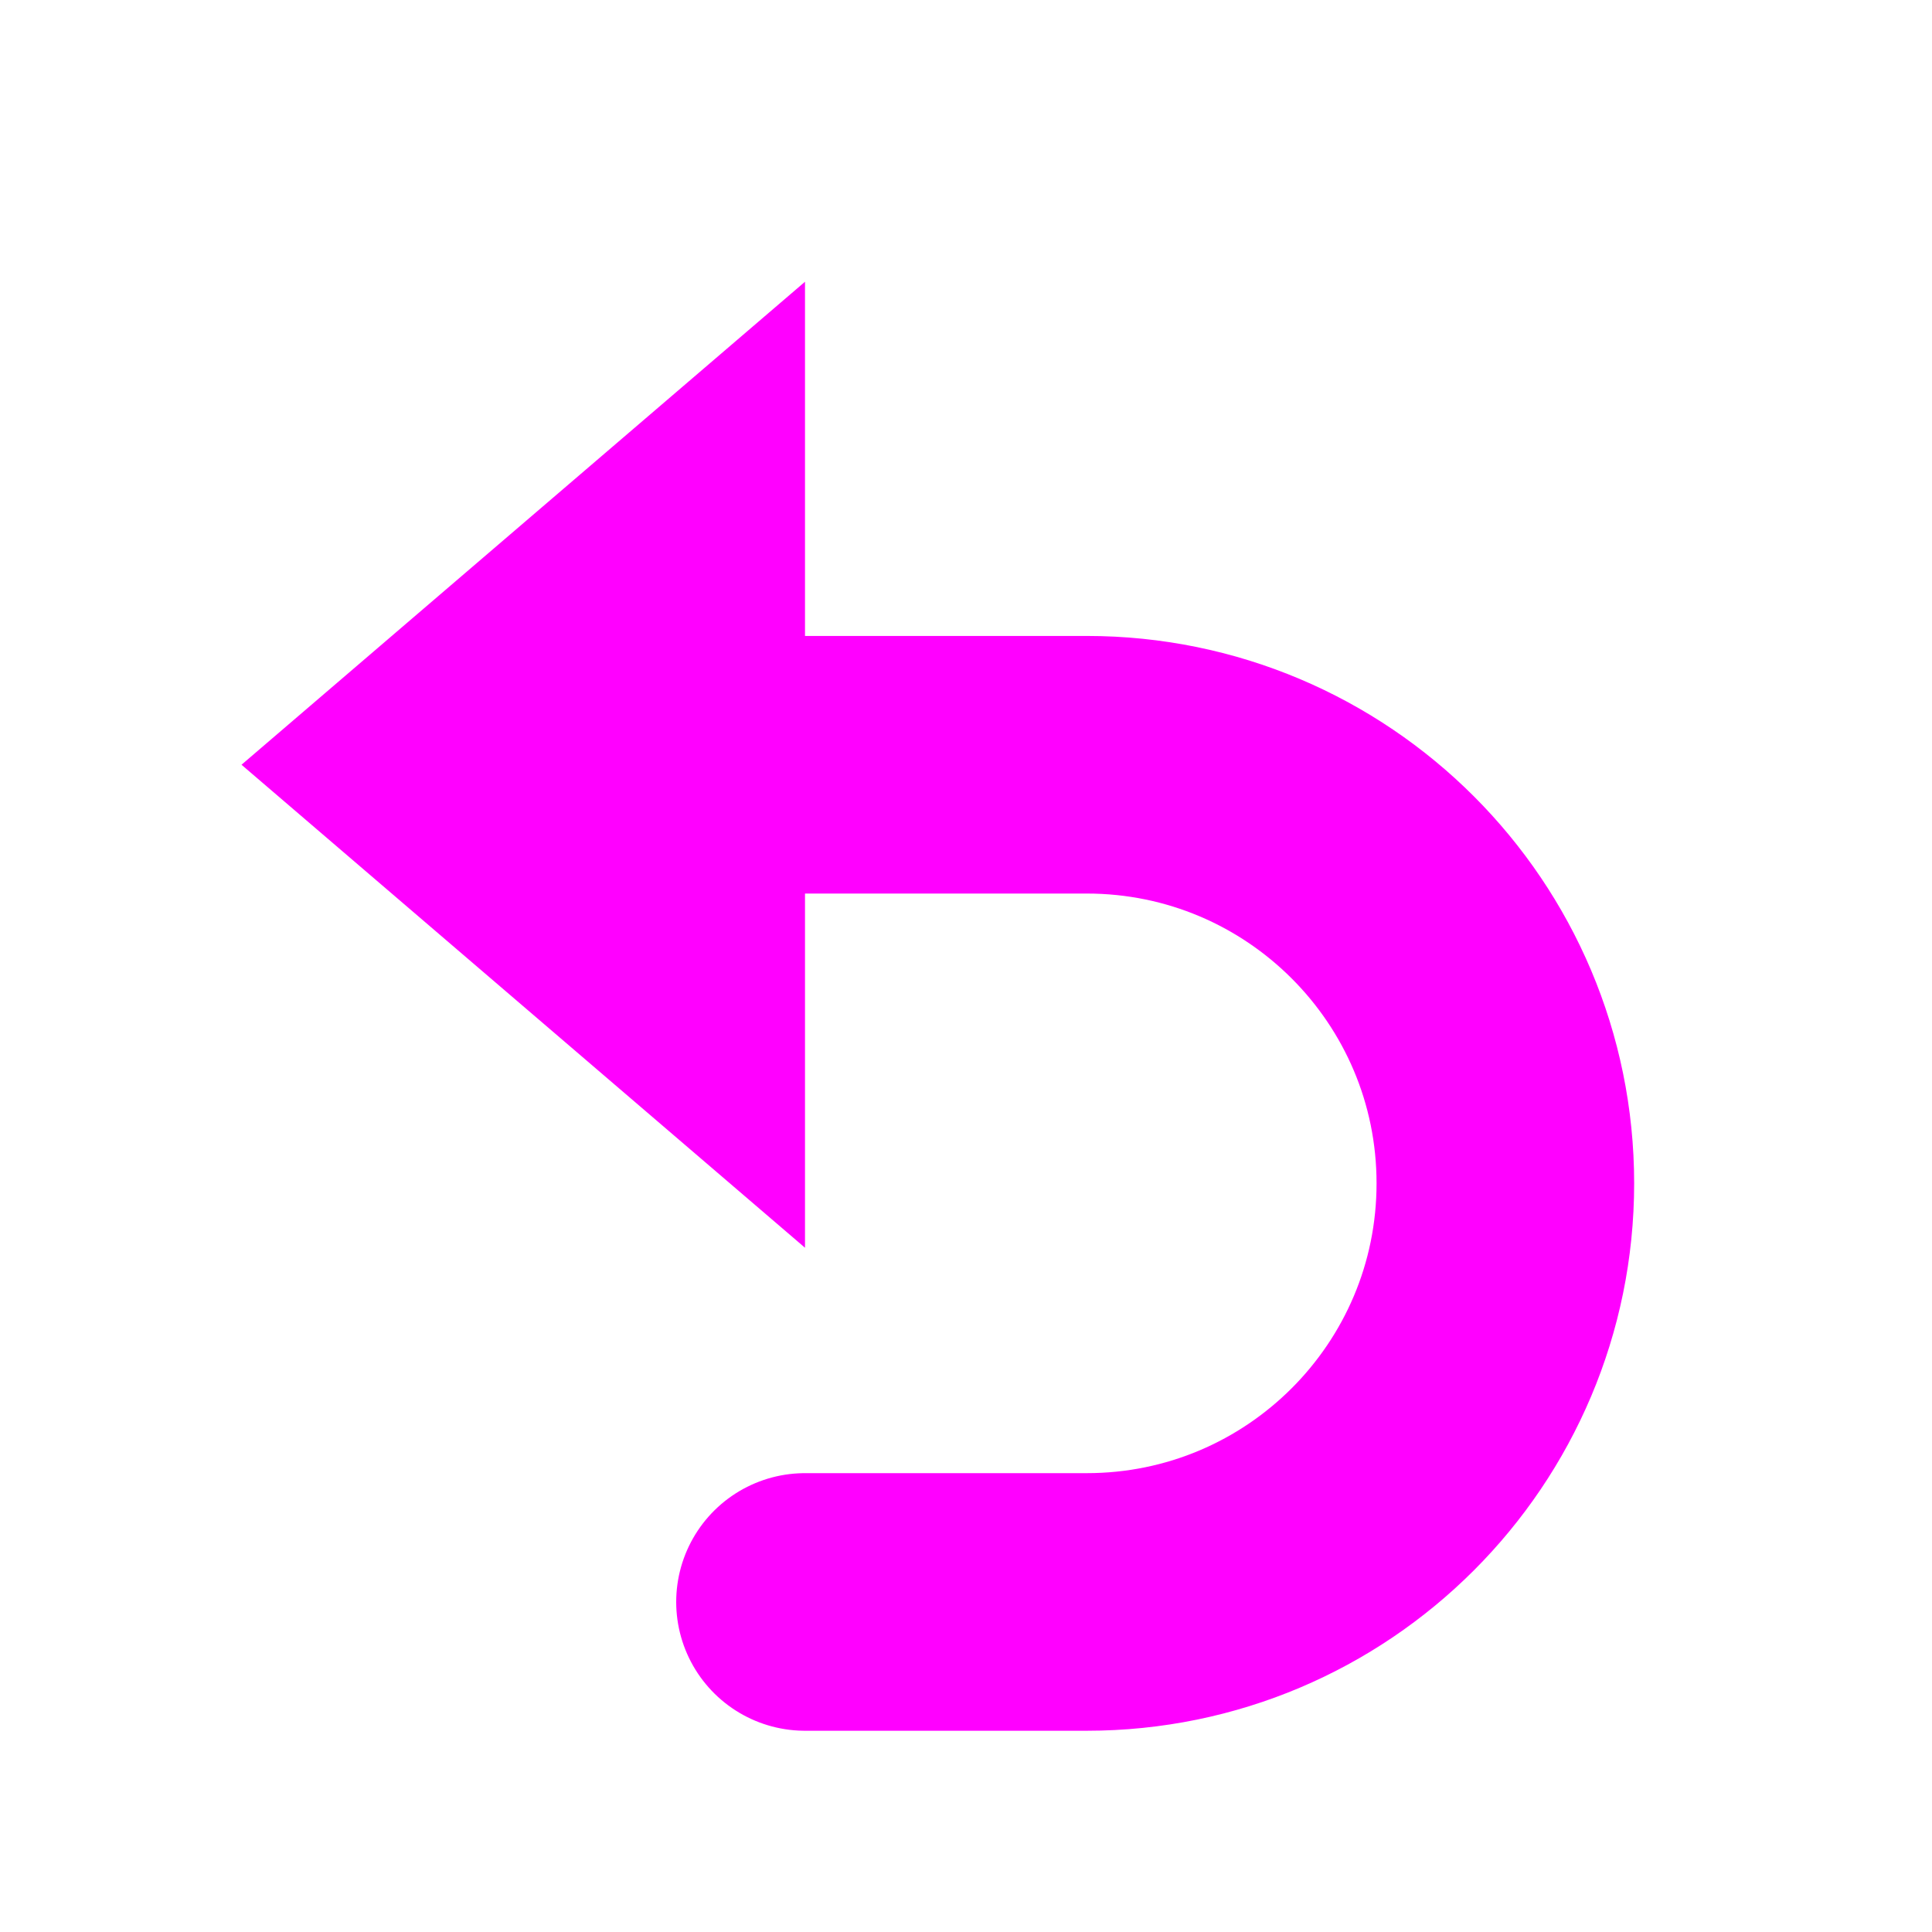
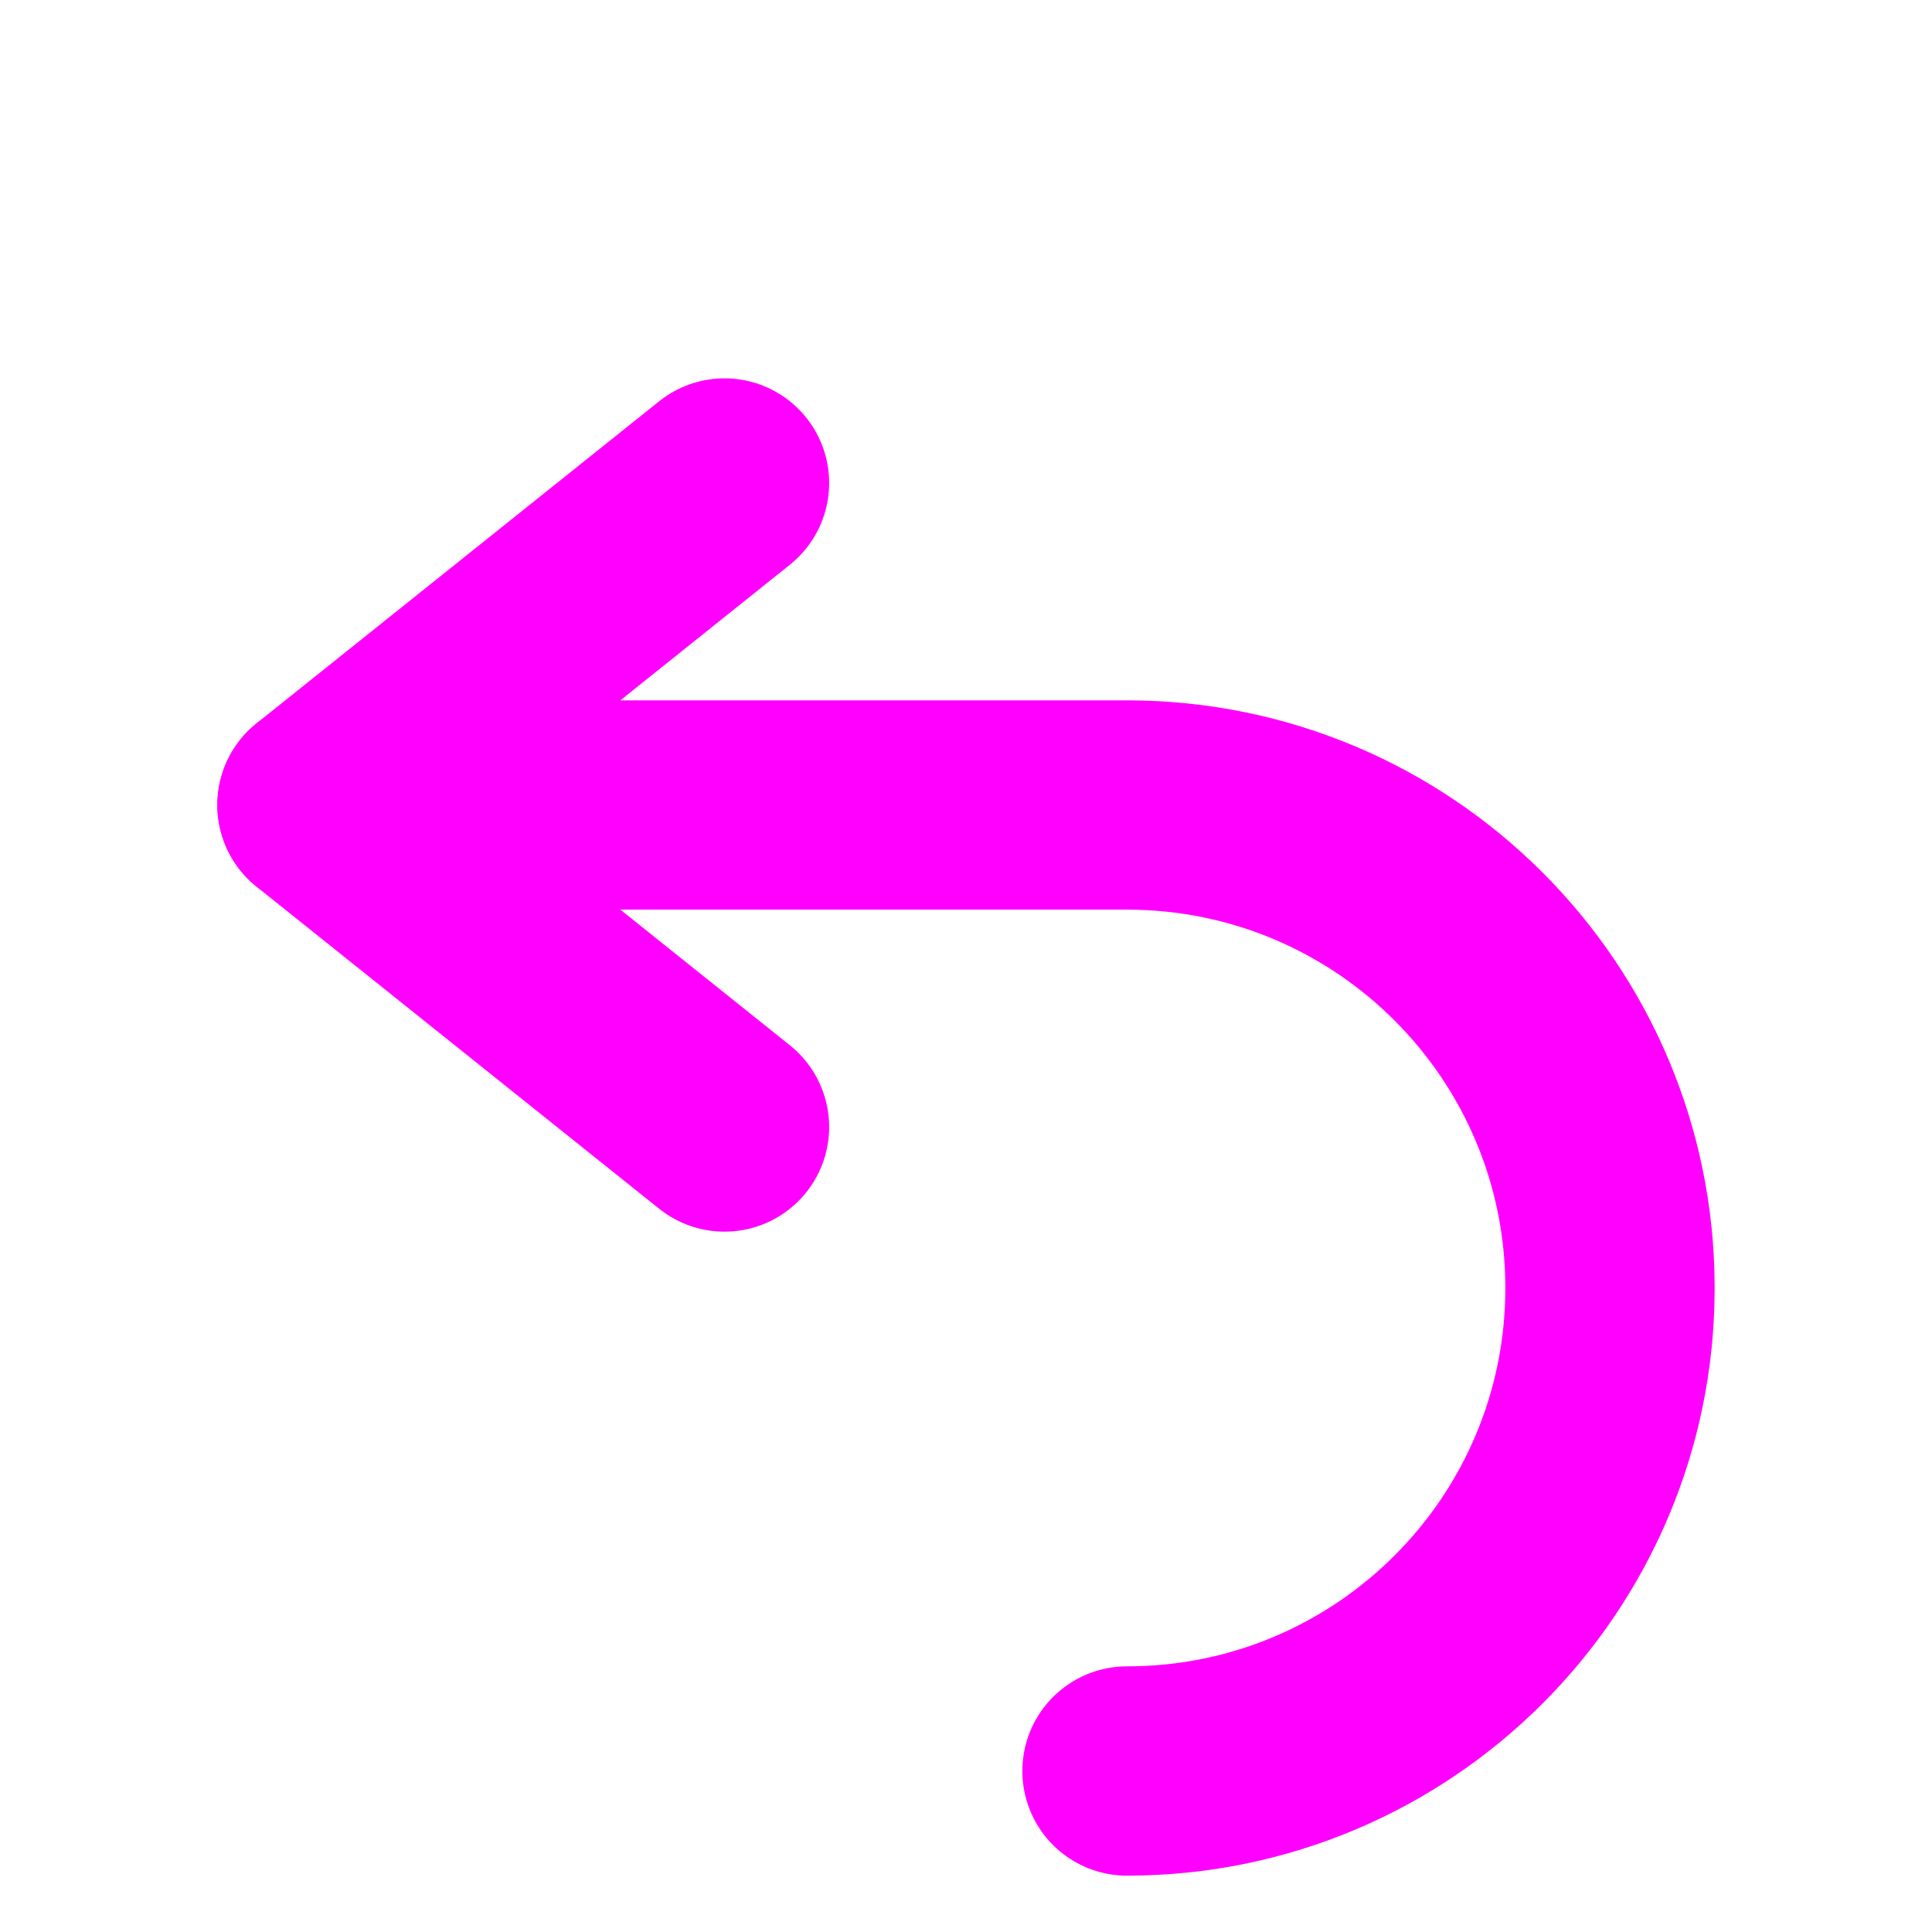
<svg xmlns="http://www.w3.org/2000/svg" viewBox="0 0 24 24" width="24" height="24">
  <g id="mv">
-     <path d="M6 9.5h7.5a5.2 5.2 0 0 1 0 10.4H10" stroke-width="3.2" fill="none" stroke="#FF00FF" stroke-linecap="round" stroke-linejoin="round" />
-     <path d="M10 3.5 3 9.5l7 6z" fill="#FF00FF" />
+     <path d="M4 10H14A6 6 0 0 1 14 22" stroke-width="2.6" fill="none" stroke="#FF00FF" stroke-linecap="round" />
+     <path d="M9 6L4 10L9 14" stroke-width="2.6" fill="none" stroke="#FF00FF" stroke-linecap="round" stroke-linejoin="round" />
  </g>
</svg>
